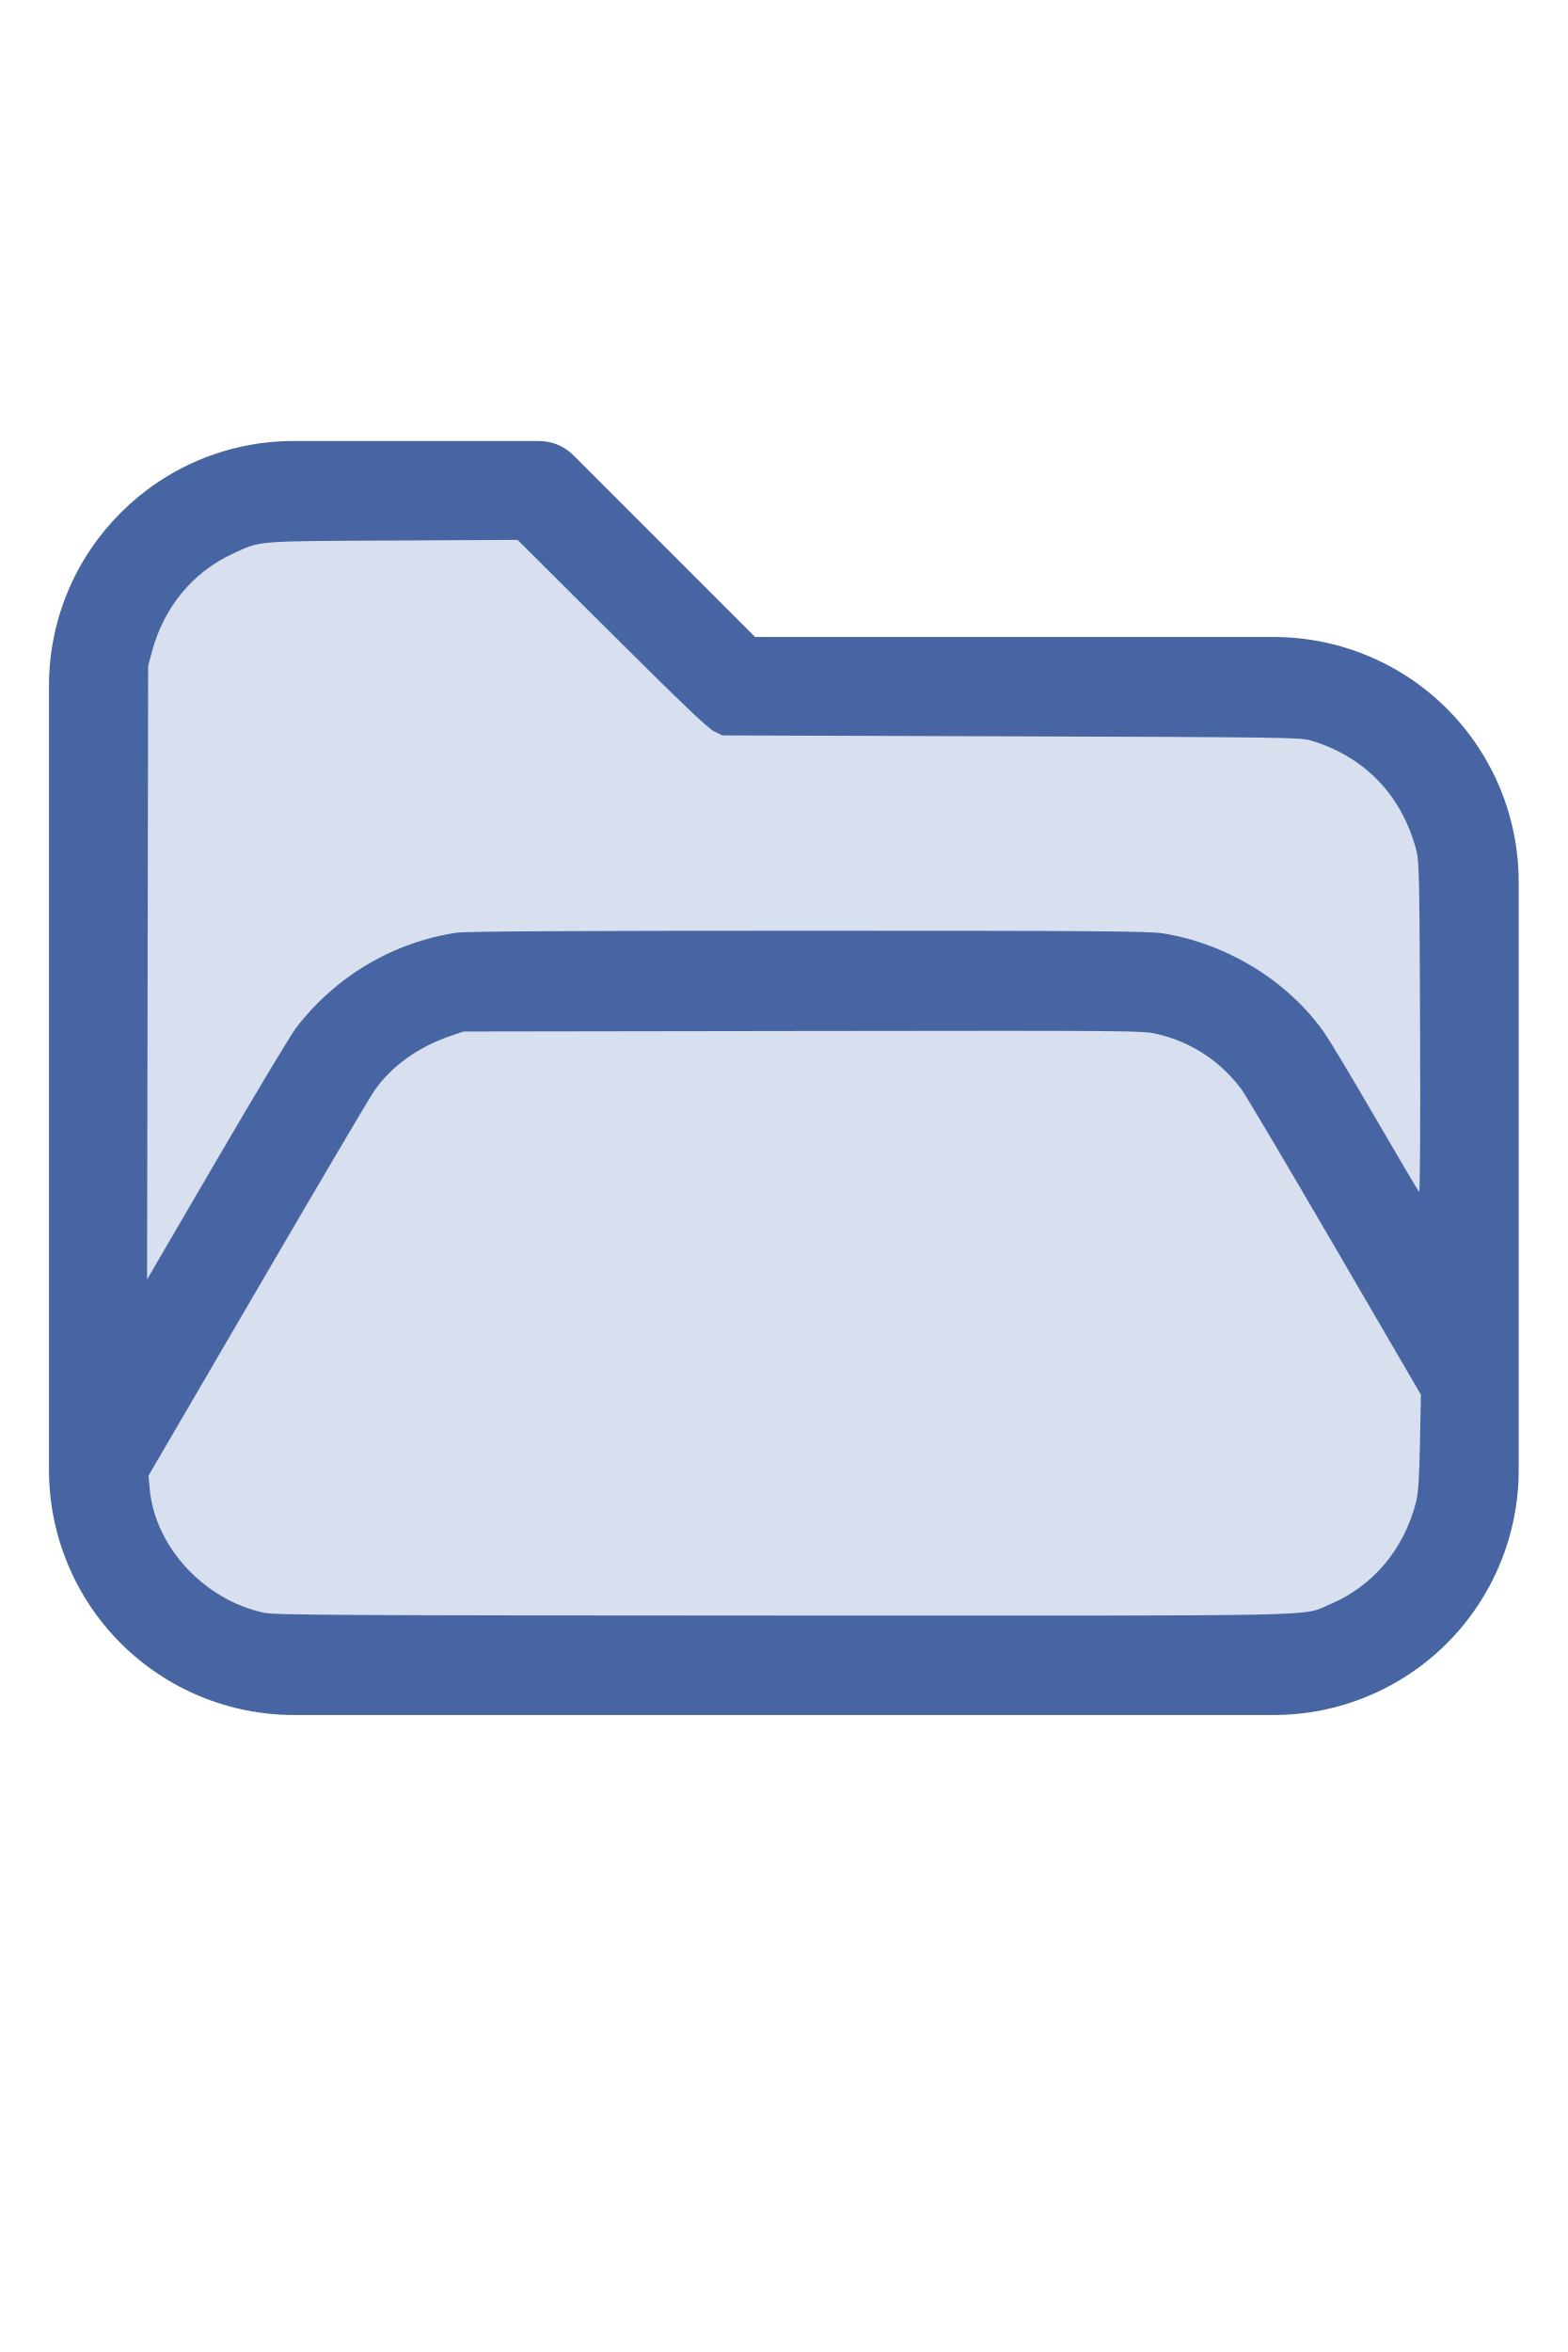
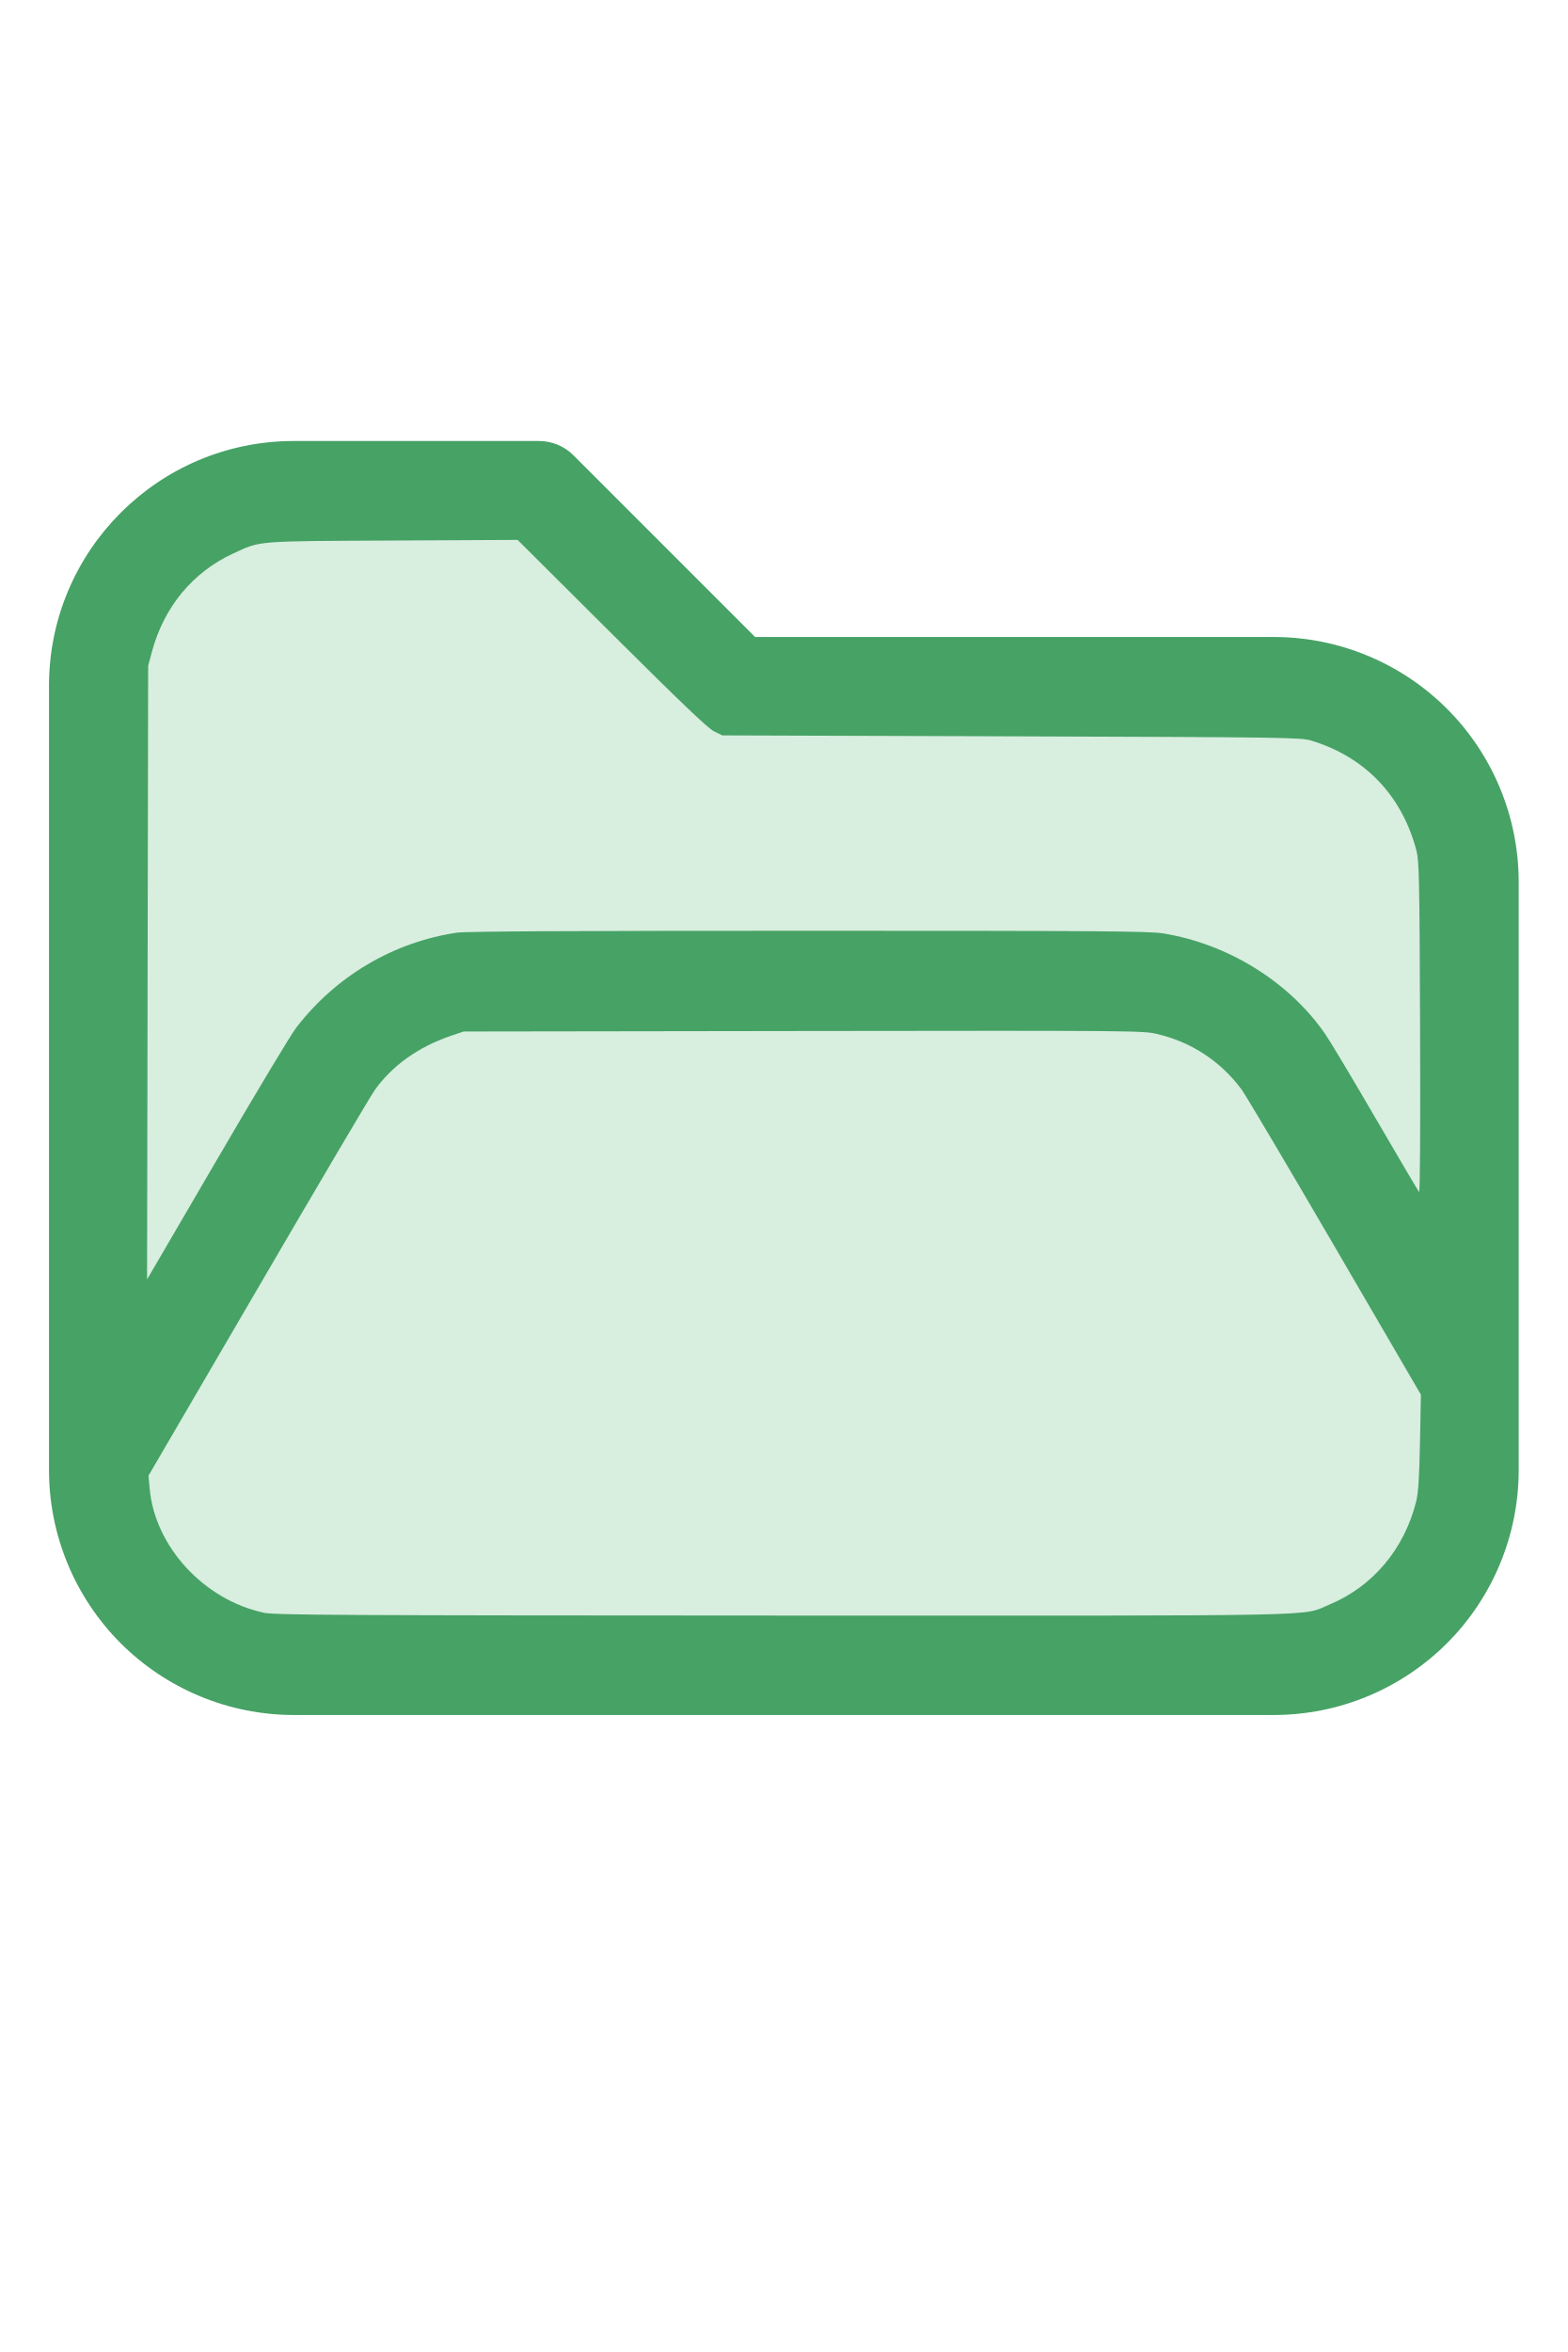
<svg xmlns="http://www.w3.org/2000/svg" version="1.1" width="16" height="24" viewBox="0 0 32 32" xml:space="preserve">
-   <g style="fill:#4665A2;">
+   <g style="fill:#46A265;">
    <path d="M1,5.998l0,16.002c-0,1.326 0.527,2.598 1.464,3.536c0.938,0.937 2.21,1.464 3.536,1.464c5.322,0 14.678,-0 20,0c1.326,0 2.598,-0.527 3.536,-1.464c0.937,-0.938 1.464,-2.21 1.464,-3.536c0,-3.486 0,-8.514 0,-12c0,-1.326 -0.527,-2.598 -1.464,-3.536c-0.938,-0.937 -2.21,-1.464 -3.536,-1.464c-0,0 -10.586,0 -10.586,0c0,-0 -3.707,-3.707 -3.707,-3.707c-0.187,-0.188 -0.442,-0.293 -0.707,-0.293l-5.002,0c-2.76,0 -4.998,2.238 -4.998,4.998Zm28,14.415l-3.456,-5.925c-0.538,-0.921 -1.524,-1.488 -2.591,-1.488c-0,0 -12.905,0 -12.906,0c-1.067,0 -2.053,0.567 -2.591,1.488l-4.453,7.635c0.03,0.751 0.342,1.465 0.876,1.998c0.562,0.563 1.325,0.879 2.121,0.879l20,0c0.796,0 1.559,-0.316 2.121,-0.879c0.563,-0.562 0.879,-1.325 0.879,-2.121l0,-1.587Zm0,-3.969l0,-6.444c0,-0.796 -0.316,-1.559 -0.879,-2.121c-0.562,-0.563 -1.325,-0.879 -2.121,-0.879c-7.738,0 -11,0 -11,0c-0.265,0 -0.52,-0.105 -0.707,-0.293c-0,0 -3.707,-3.707 -3.707,-3.707c-0,0 -4.588,0 -4.588,0c-1.656,0 -2.998,1.342 -2.998,2.998l0,12.16l2.729,-4.677c0.896,-1.536 2.54,-2.481 4.318,-2.481c3.354,0 9.552,0 12.906,0c1.778,0 3.422,0.945 4.318,2.481l1.729,2.963Z" id="path2" />
  </g>
-   <g style="fill:#D8DFEE;stroke-width:0;">
+   <g style="fill:#D8EEDF;stroke-width:0;">
    <path d="M 5.388,24.913 C 4.16,24.651 3.157,23.559 3.054,22.371 L 3.031,22.116 5.261,18.294 C 6.487,16.191 7.56,14.373 7.645,14.253 8.004,13.746 8.542,13.363 9.21,13.137 l 0.255,-0.086 6.929,-0.01 c 6.805,-0.009 6.935,-0.008 7.234,0.063 0.696,0.165 1.29,0.557 1.715,1.13 0.082,0.11 0.939,1.557 1.905,3.215 l 1.756,3.014 -0.019,0.972 c -0.014,0.725 -0.034,1.032 -0.078,1.209 -0.243,0.971 -0.887,1.735 -1.772,2.103 -0.588,0.244 0.247,0.227 -11.162,0.224 -9.028,-0.003 -10.364,-0.01 -10.586,-0.057 z" id="path199" />
    <path d="M 3.013,11.85 3.024,5.588 3.102,5.297 C 3.348,4.386 3.936,3.676 4.757,3.297 5.329,3.033 5.181,3.045 8.013,3.031 l 2.552,-0.013 1.919,1.911 c 1.404,1.398 1.964,1.933 2.089,1.995 l 0.171,0.084 5.898,0.019 c 5.553,0.018 5.91,0.023 6.116,0.085 1.102,0.332 1.857,1.118 2.154,2.244 0.056,0.214 0.064,0.564 0.075,3.622 0.008,2.032 -5.42e-4,3.371 -0.02,3.349 -0.018,-0.02 -0.414,-0.691 -0.88,-1.492 -0.466,-0.801 -0.931,-1.578 -1.033,-1.727 -0.736,-1.069 -1.984,-1.844 -3.316,-2.06 -0.28,-0.045 -1.345,-0.053 -7.239,-0.053 -4.714,-1.09e-4 -6.993,0.012 -7.172,0.039 -1.3,0.193 -2.477,0.89 -3.284,1.944 -0.108,0.141 -0.836,1.353 -1.618,2.695 L 3.002,18.111 Z" id="path201" />
  </g>
</svg>
